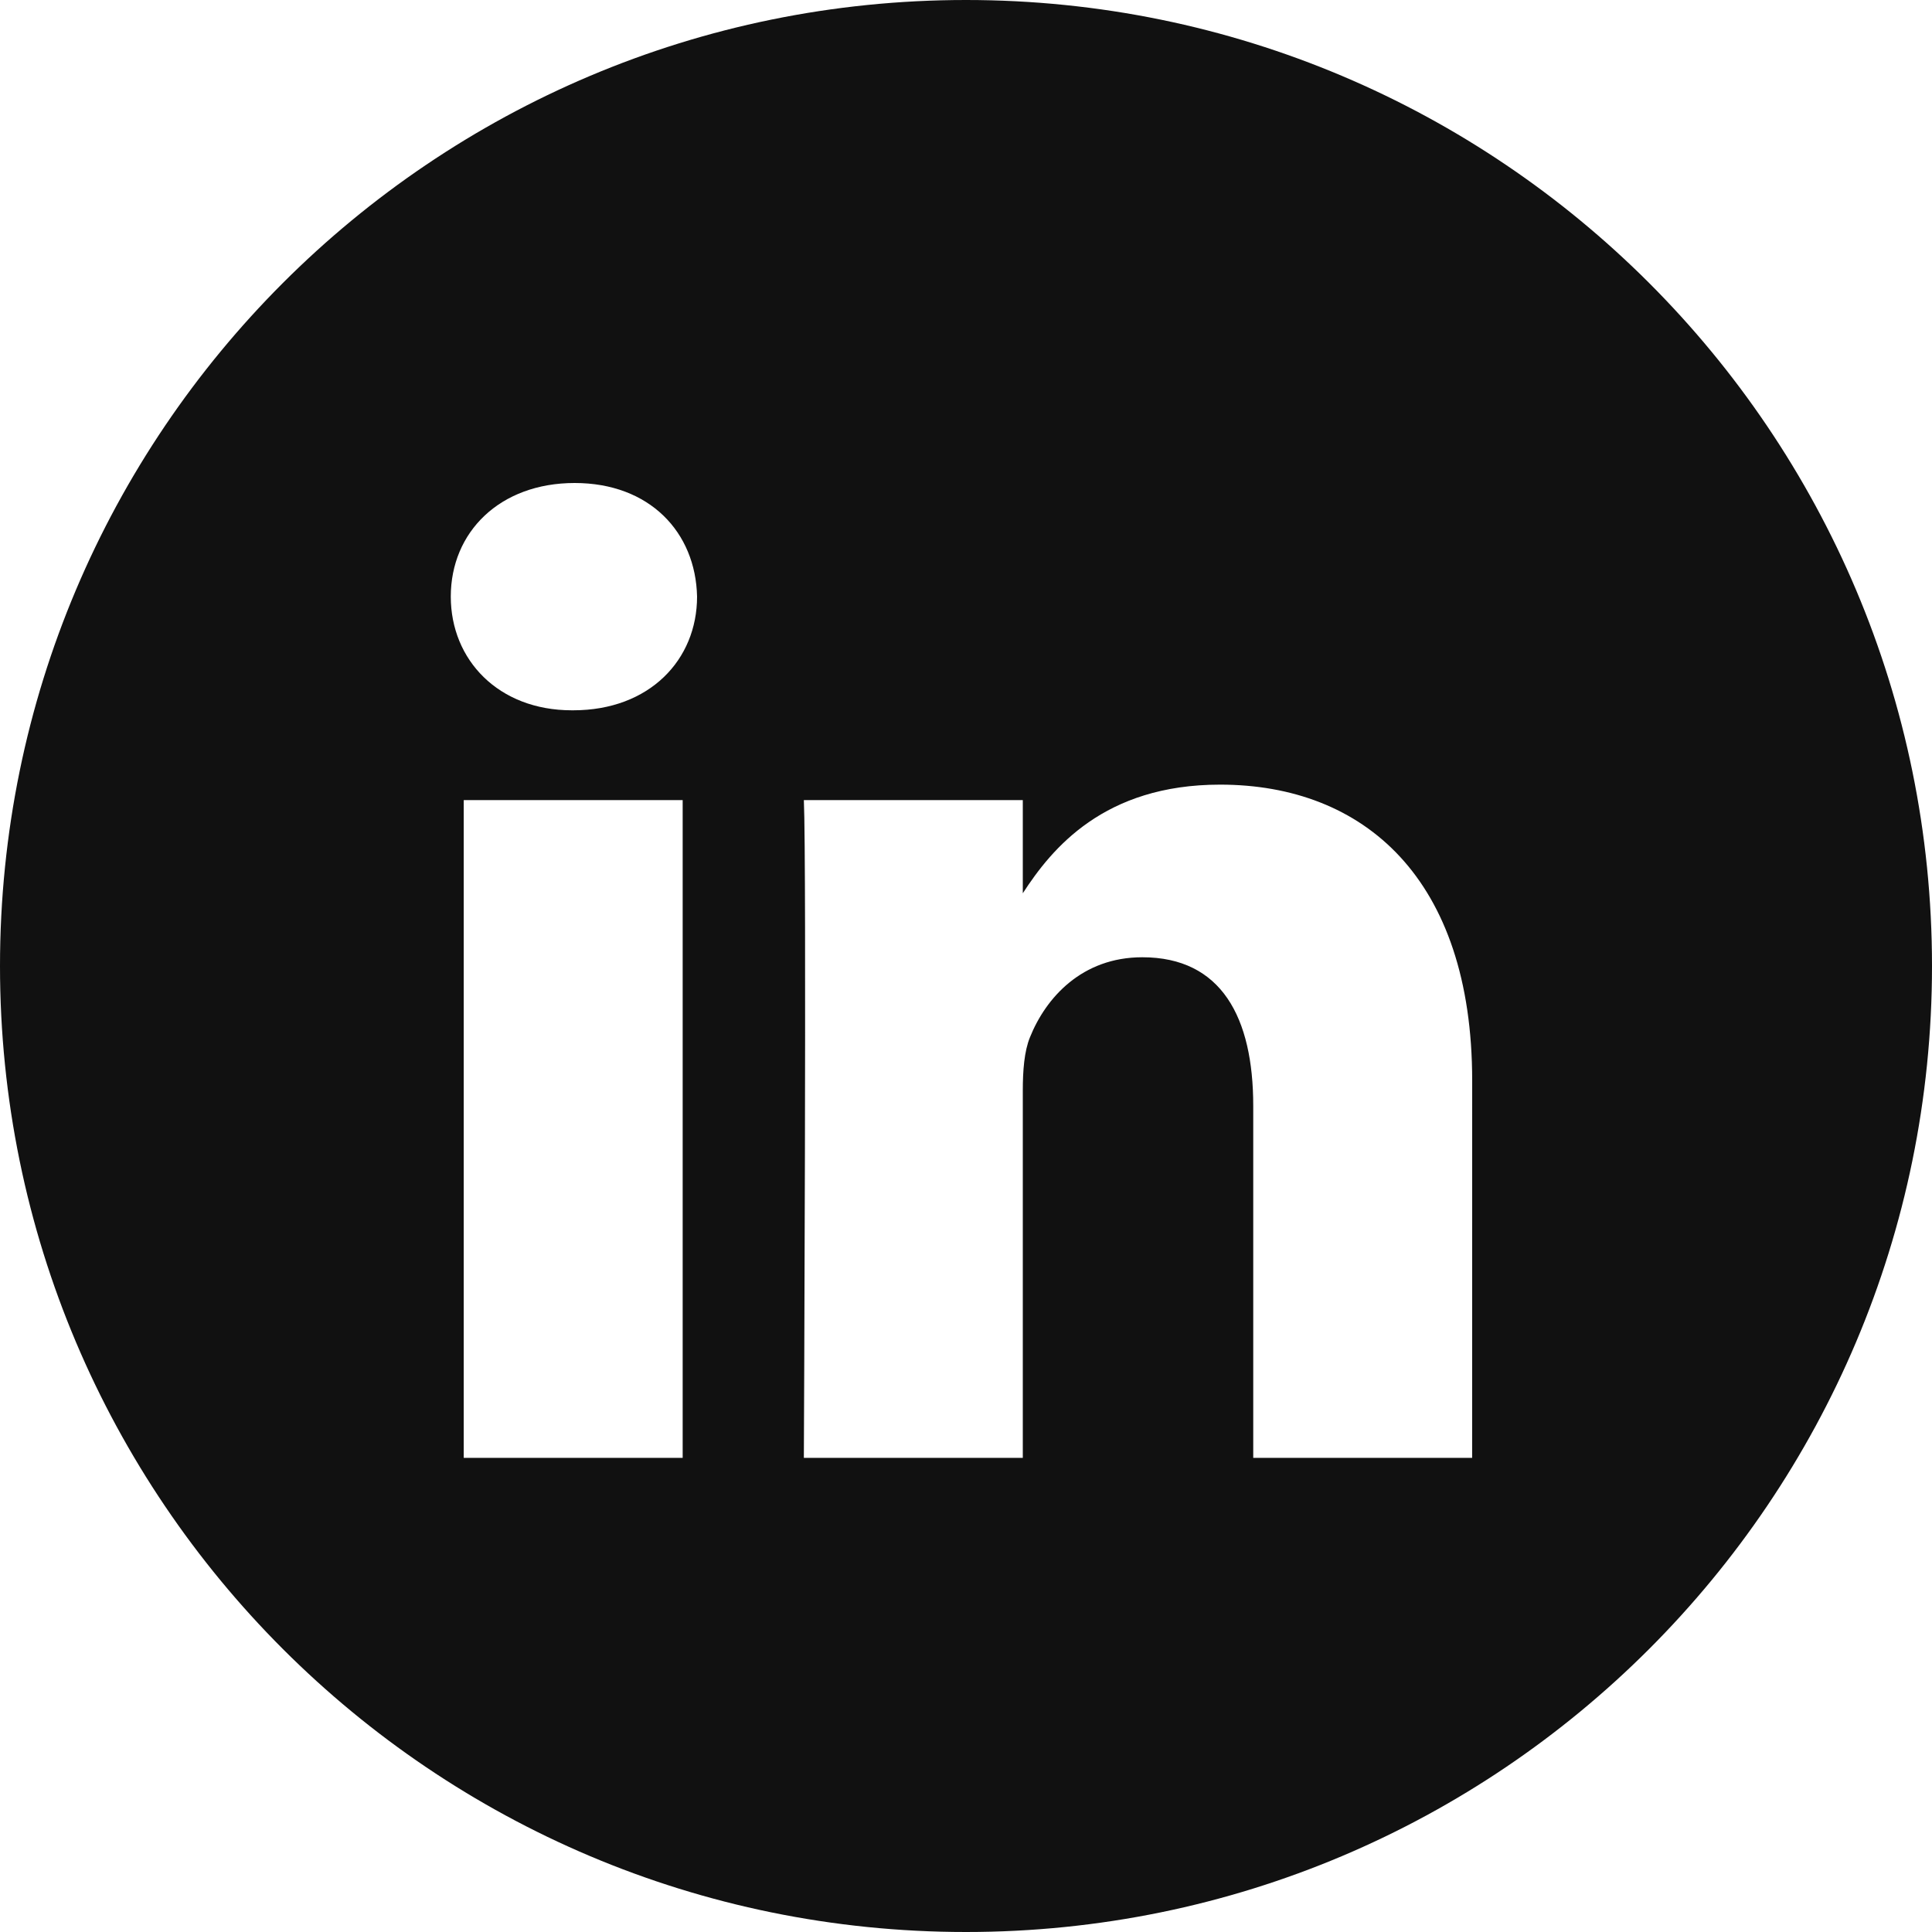
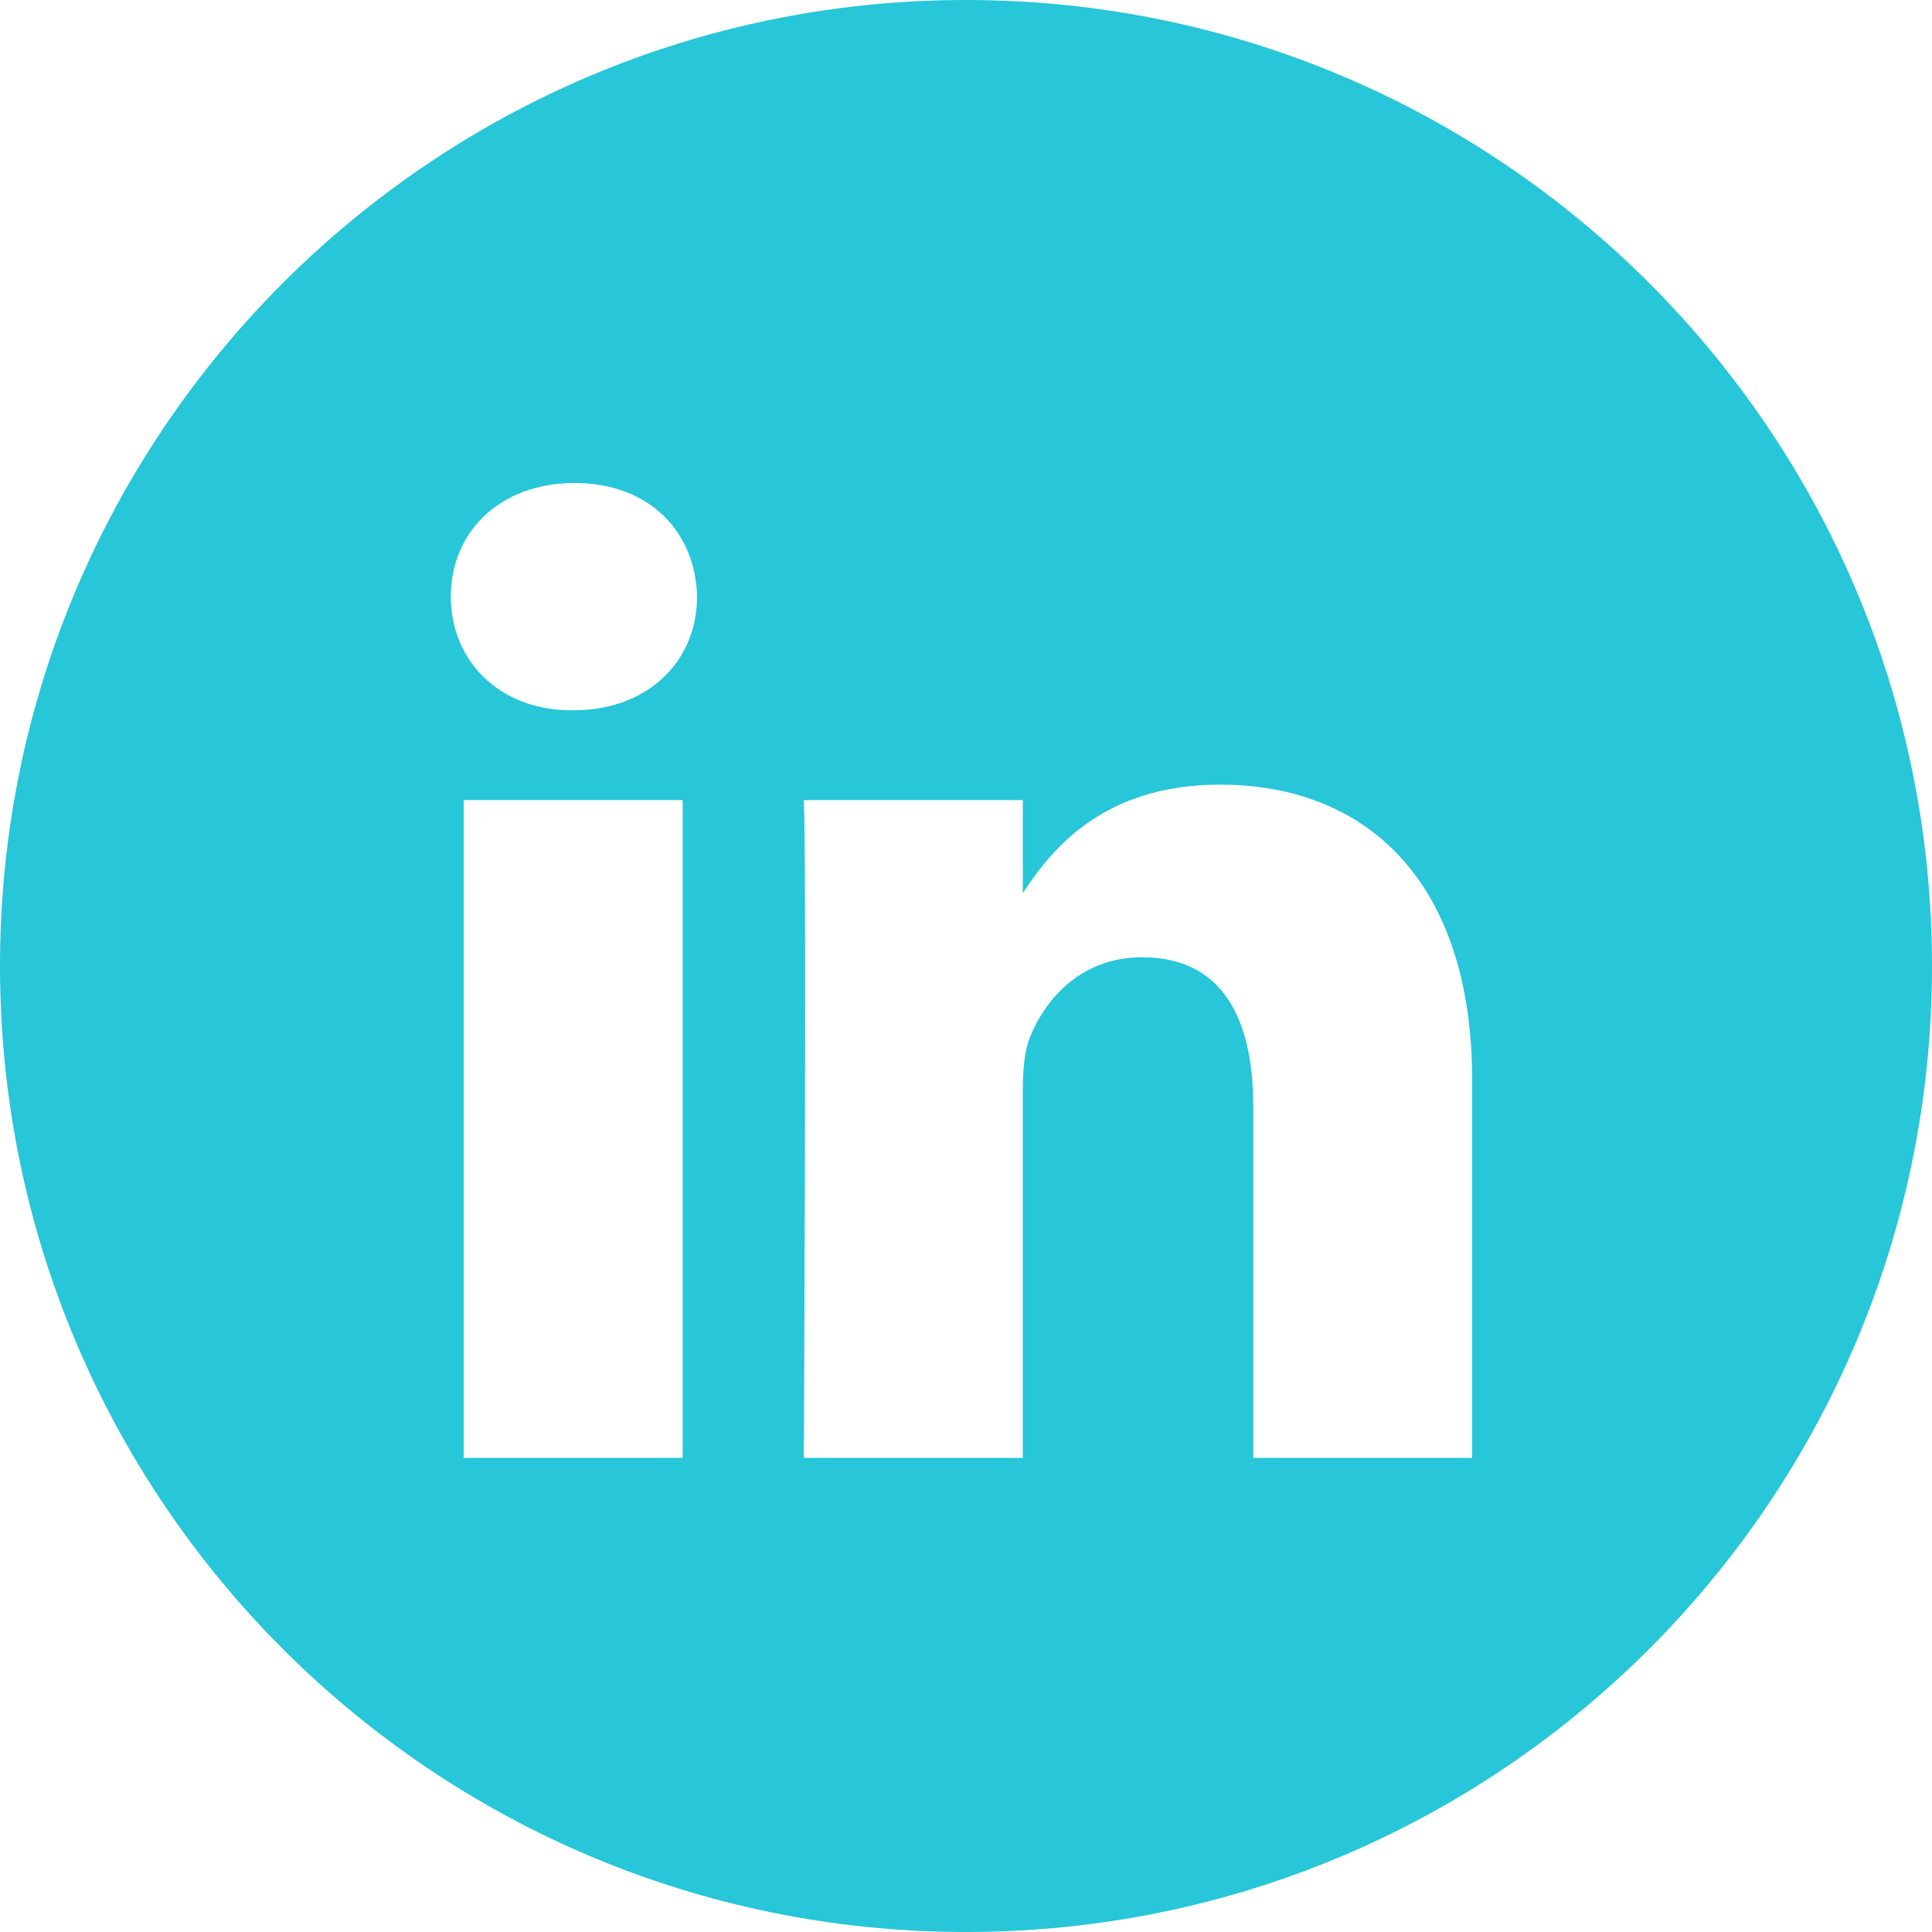
<svg xmlns="http://www.w3.org/2000/svg" width="40" height="40" viewBox="0 0 40 40" fill="none">
-   <path fill-rule="evenodd" clip-rule="evenodd" d="M0 20C0 8.954 8.954 0 20 0C31.046 0 40 8.954 40 20C40 31.046 31.046 40 20 40C8.954 40 0 31.046 0 20ZM14.134 16.565H9.601V30.183H14.134V16.565ZM14.432 12.352C14.403 11.017 13.448 10 11.898 10C10.347 10 9.333 11.017 9.333 12.352C9.333 13.66 10.317 14.706 11.839 14.706H11.868C13.448 14.706 14.432 13.66 14.432 12.352ZM30.48 22.375C30.48 18.192 28.244 16.245 25.261 16.245C22.855 16.245 21.777 17.567 21.176 18.494V16.565H16.643C16.702 17.843 16.643 30.183 16.643 30.183H21.176V22.578C21.176 22.171 21.205 21.765 21.325 21.474C21.652 20.66 22.398 19.819 23.65 19.819C25.291 19.819 25.947 21.067 25.947 22.897V30.183H30.479L30.48 22.375Z" fill="#111111" />
+   <path fill-rule="evenodd" clip-rule="evenodd" d="M0 20C0 8.954 8.954 0 20 0C31.046 0 40 8.954 40 20C40 31.046 31.046 40 20 40C8.954 40 0 31.046 0 20ZM14.134 16.565H9.601V30.183H14.134V16.565ZM14.432 12.352C14.403 11.017 13.448 10 11.898 10C10.347 10 9.333 11.017 9.333 12.352C9.333 13.66 10.317 14.706 11.839 14.706H11.868C13.448 14.706 14.432 13.66 14.432 12.352ZM30.48 22.375C30.48 18.192 28.244 16.245 25.261 16.245C22.855 16.245 21.777 17.567 21.176 18.494V16.565H16.643C16.702 17.843 16.643 30.183 16.643 30.183H21.176V22.578C21.176 22.171 21.205 21.765 21.325 21.474C21.652 20.66 22.398 19.819 23.65 19.819C25.291 19.819 25.947 21.067 25.947 22.897V30.183H30.479L30.48 22.375Z" fill="#27c6d9" />
</svg>
